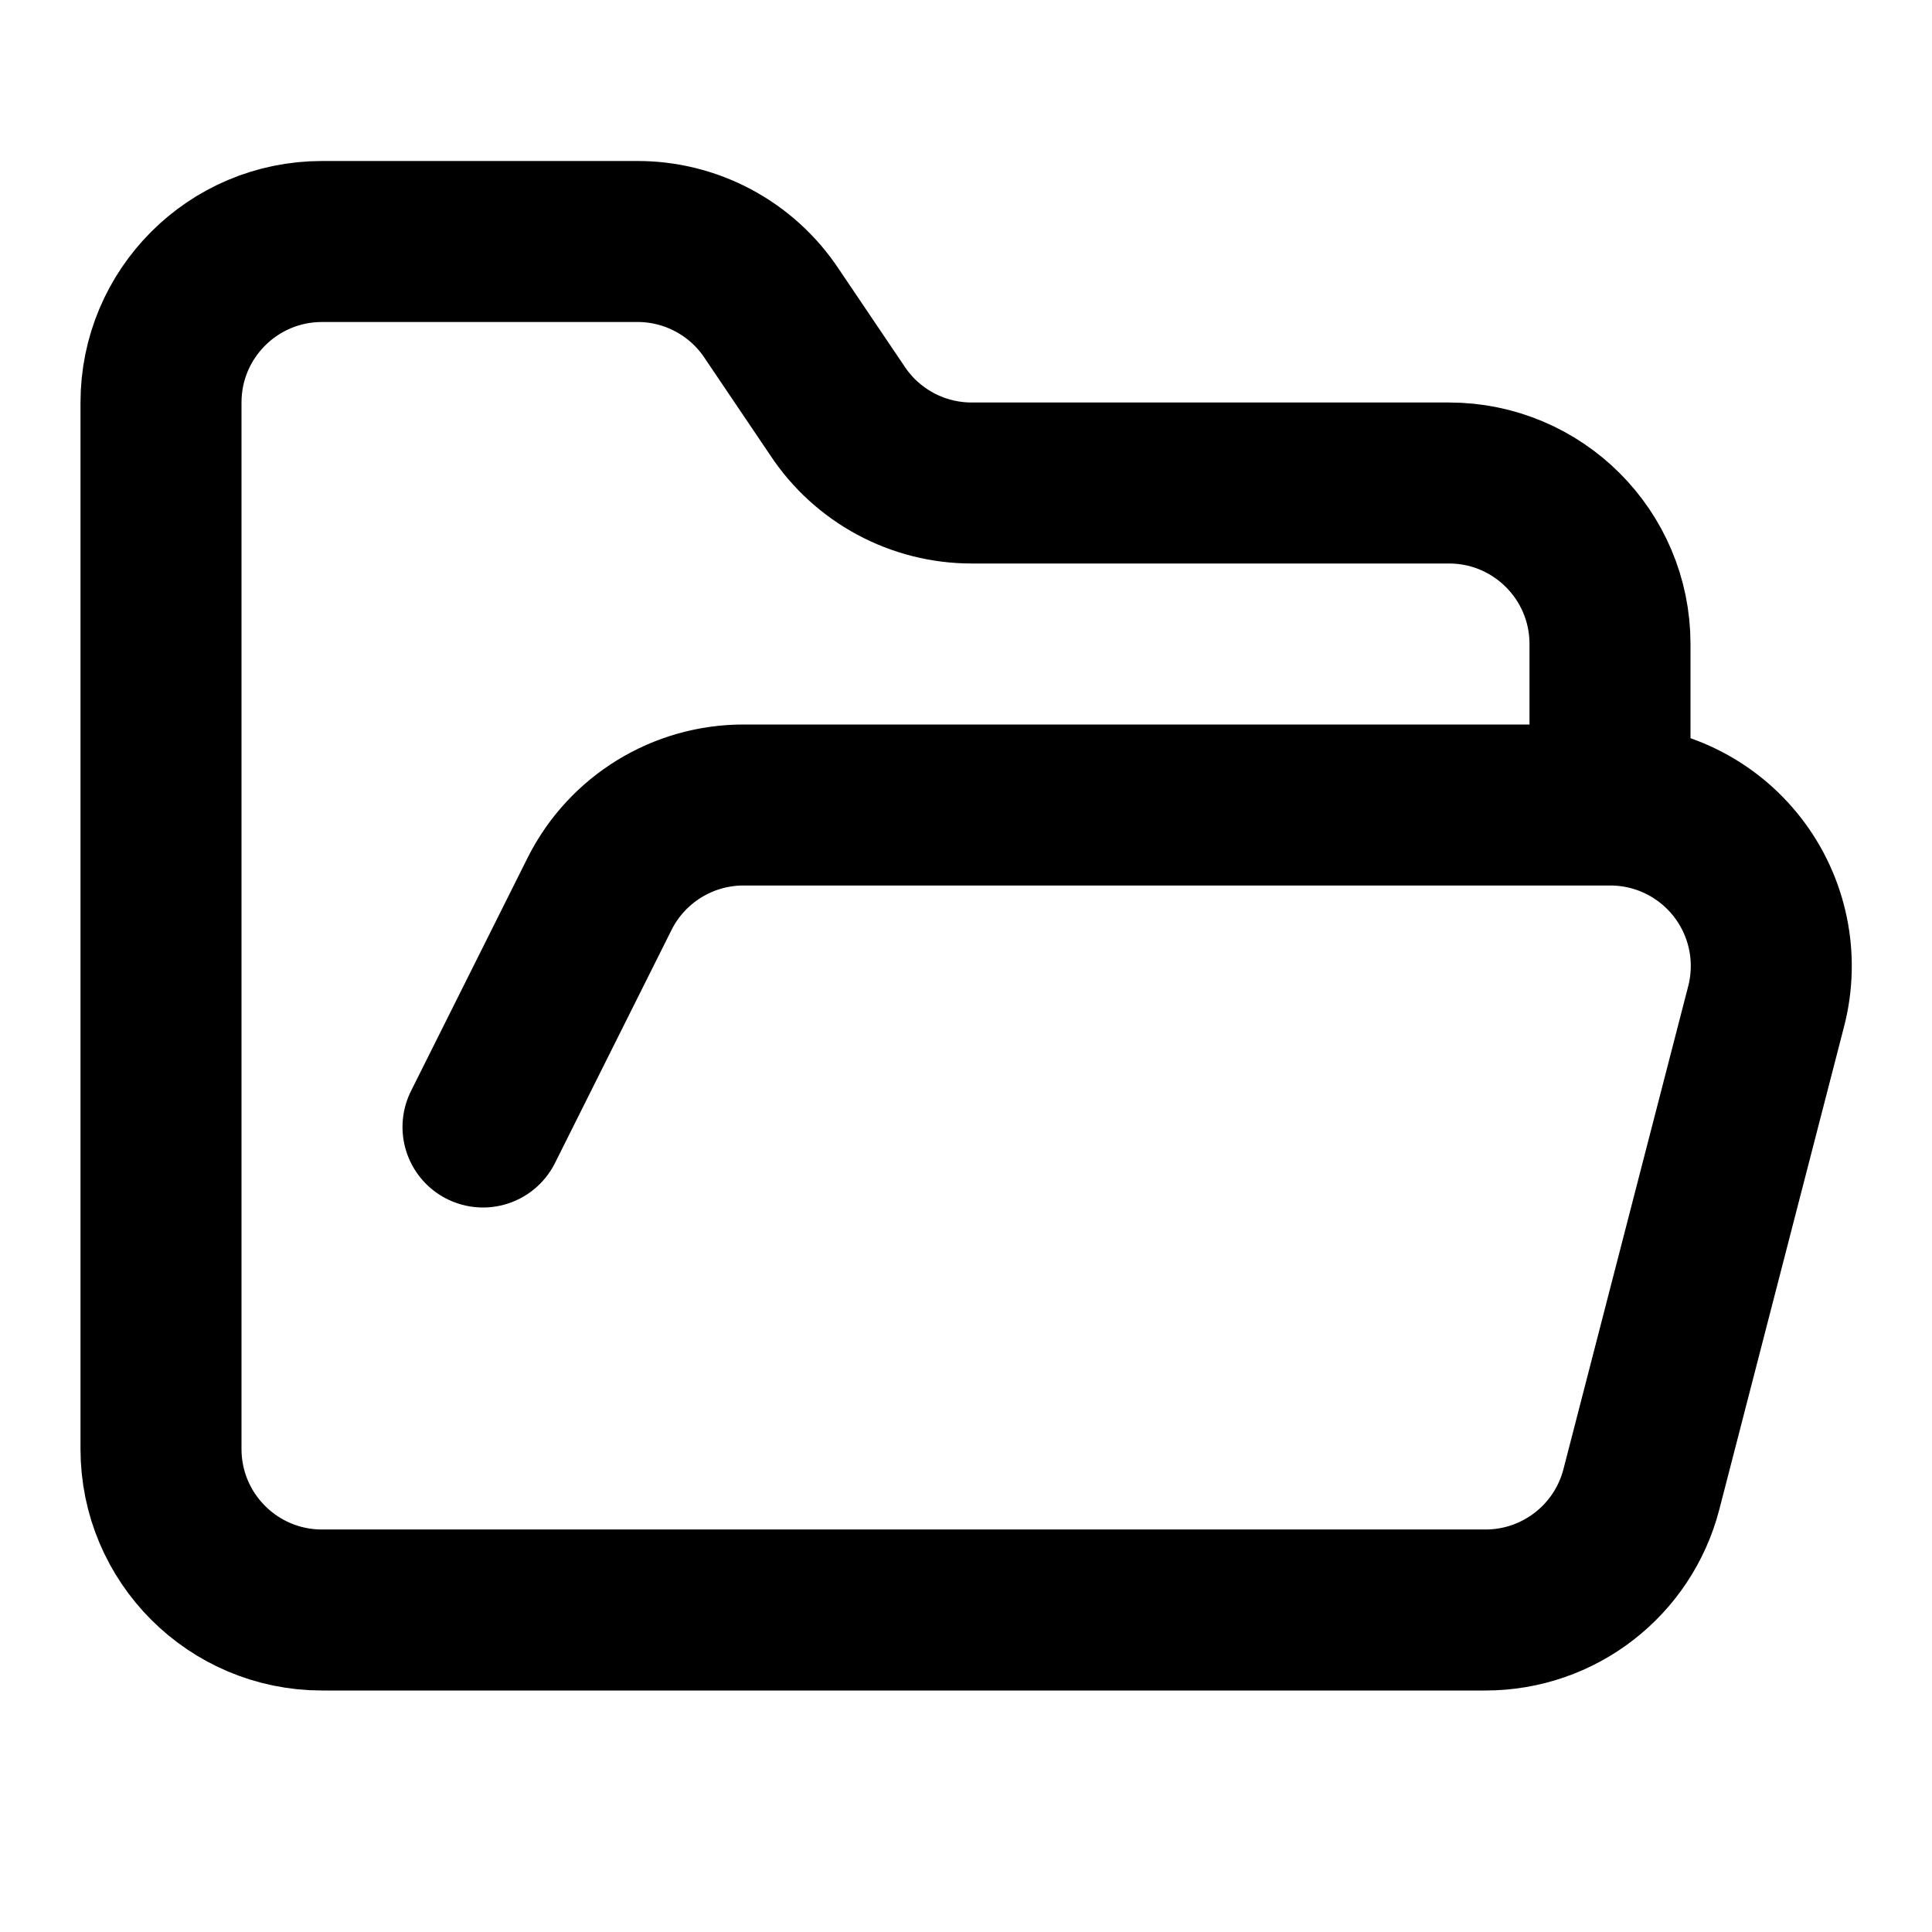
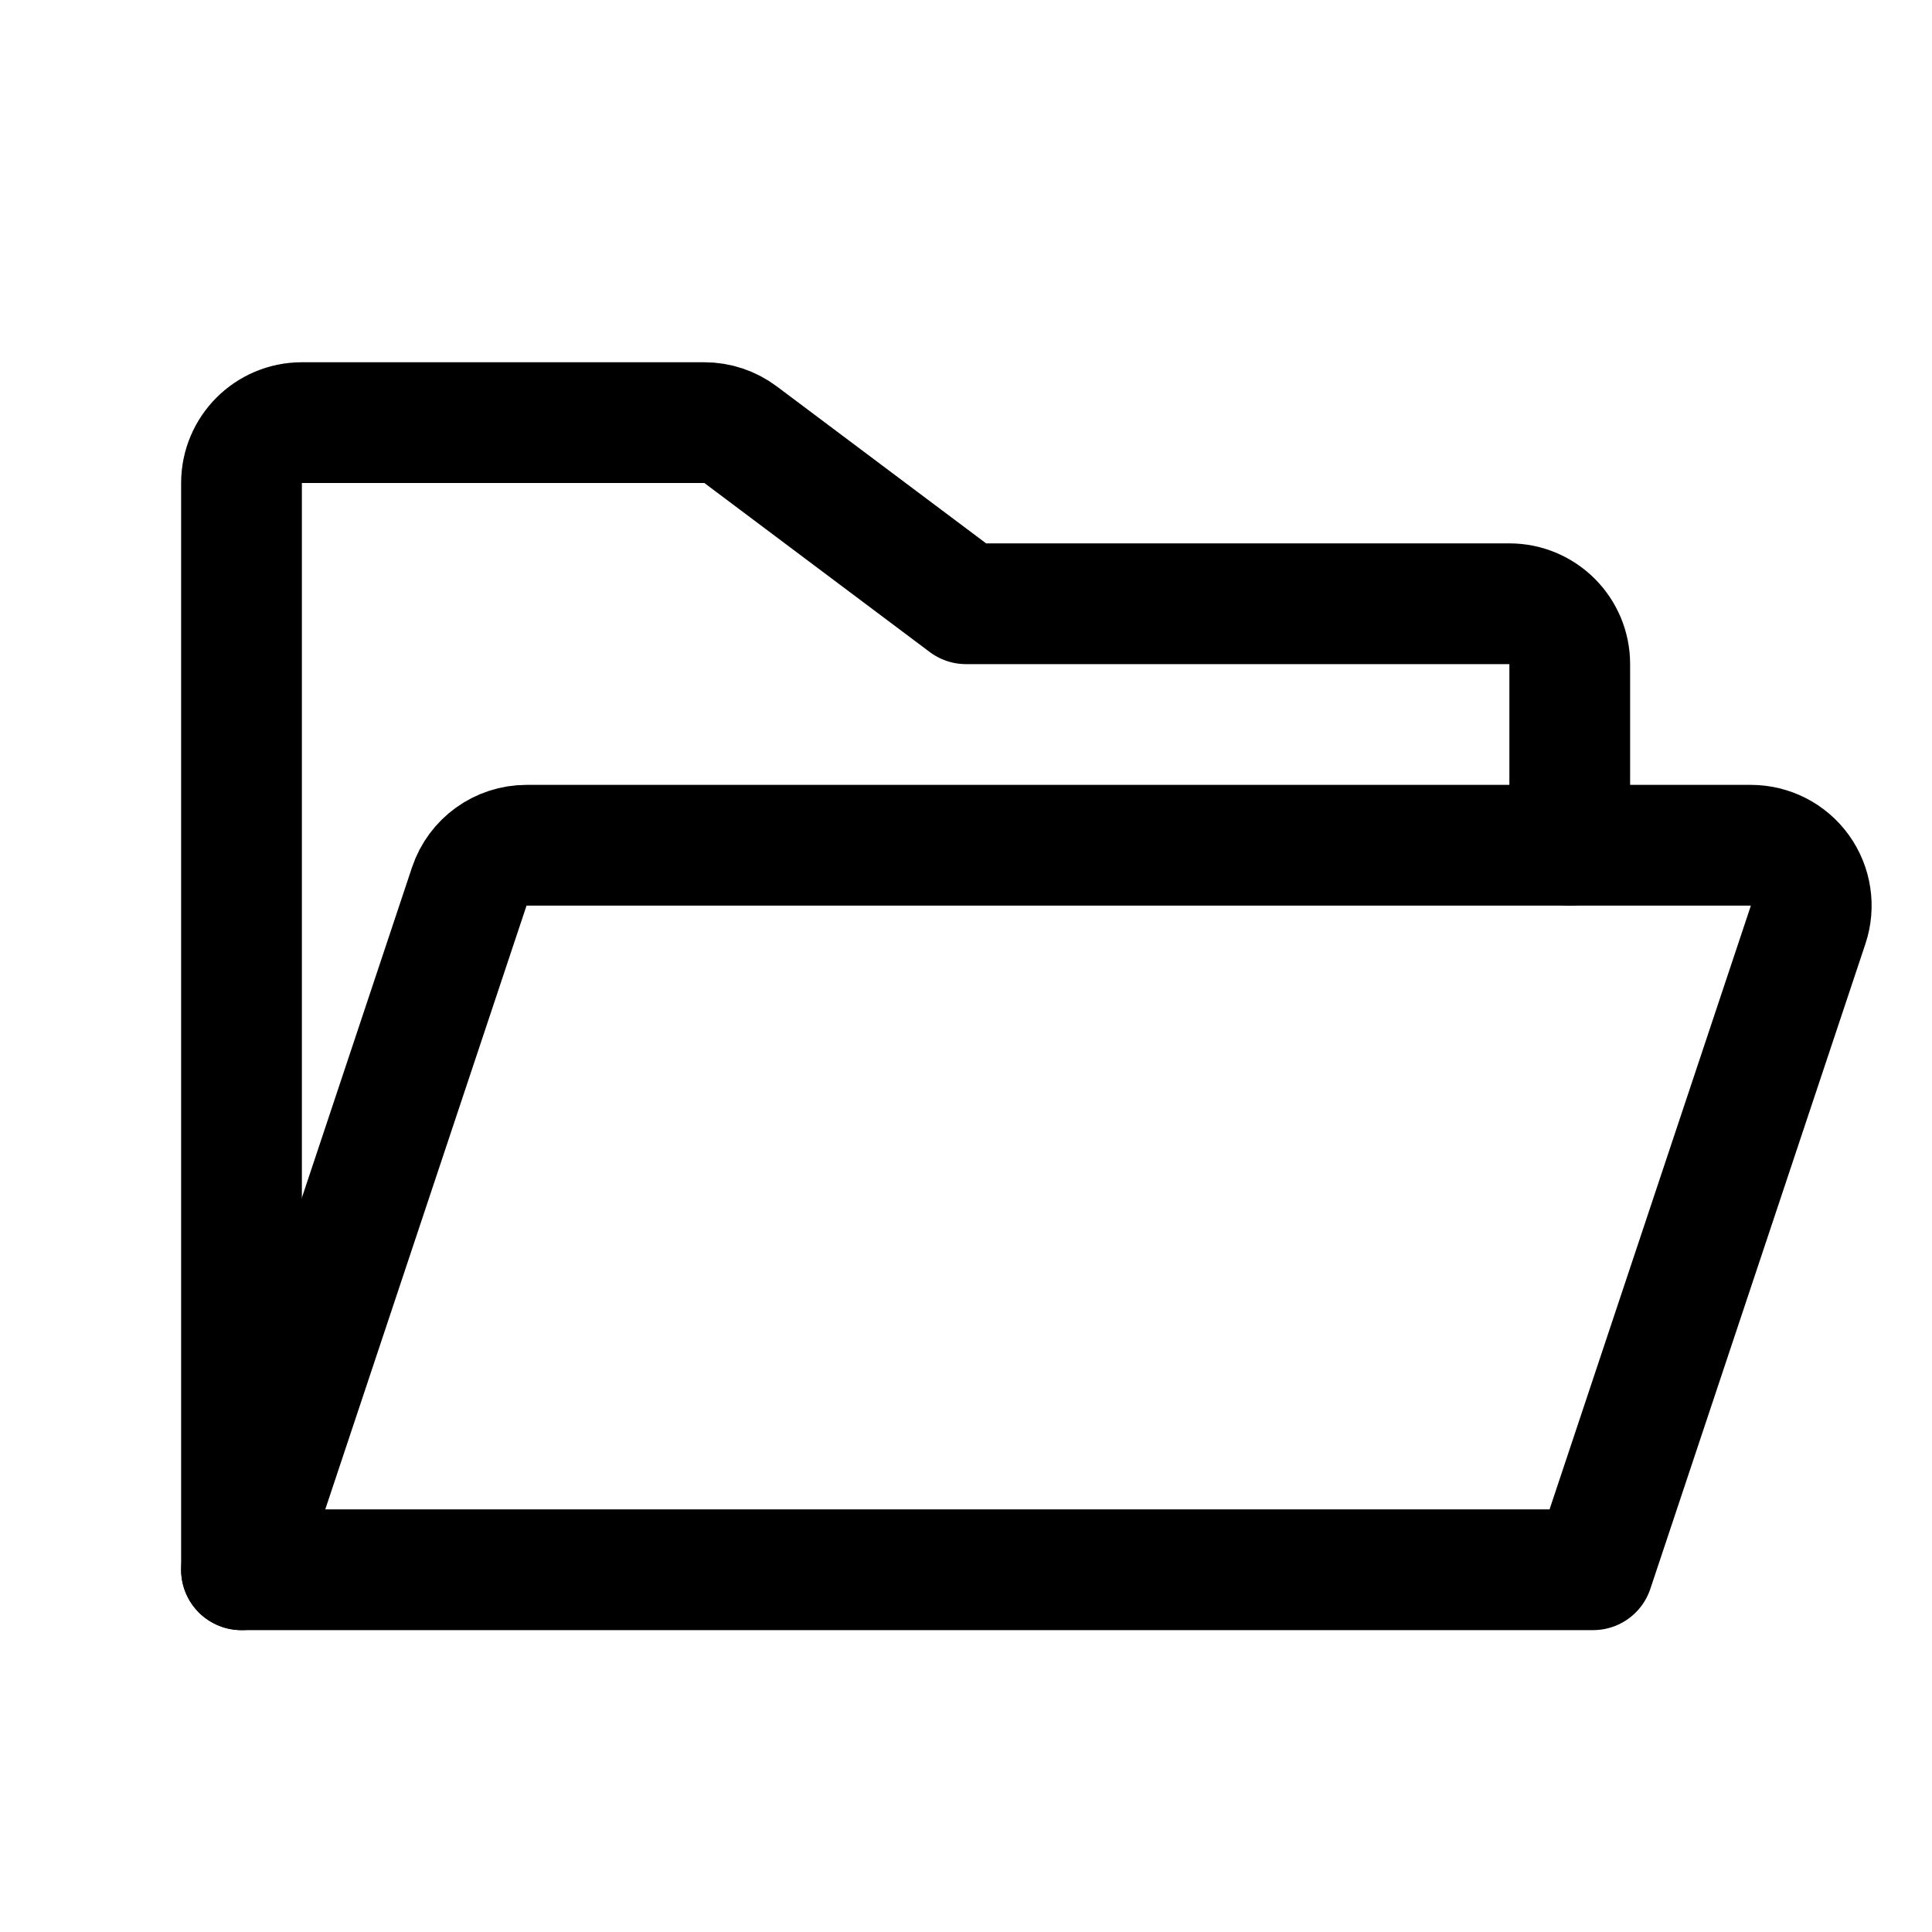
- <svg xmlns="http://www.w3.org/2000/svg" width="24" height="24" viewBox="0 0 24 24" fill="none" stroke="currentColor" stroke-width="2" stroke-linecap="round" stroke-linejoin="round">
-   <path d="m6 14 1.45-2.9A2 2 0 0 1 9.24 10H20a2 2 0 0 1 1.94 2.5l-1.55 6a2 2 0 0 1-1.94 1.5H4a2 2 0 0 1-2-2V5a2 2 0 0 1 2-2h3.9a2 2 0 0 1 1.69.9l.81 1.2a2 2 0 0 0 1.67.9H18a2 2 0 0 1 2 2v2" />
+ <svg xmlns="http://www.w3.org/2000/svg" viewBox="0 0 256 256">
+   <rect width="256" height="256" fill="none" />
+   <path d="M32,208V64a8,8,0,0,1,8-8H93.33a8,8,0,0,1,4.8,1.6L128,80h72a8,8,0,0,1,8,8v24" fill="none" stroke="currentColor" stroke-linecap="round" stroke-linejoin="round" stroke-width="16" />
+   <path d="M32,208l30.18-90.53A8,8,0,0,1,69.77,112H232a8,8,0,0,1,7.59,10.53L211.09,208Z" fill="none" stroke="currentColor" stroke-linecap="round" stroke-linejoin="round" stroke-width="16" />
</svg>
